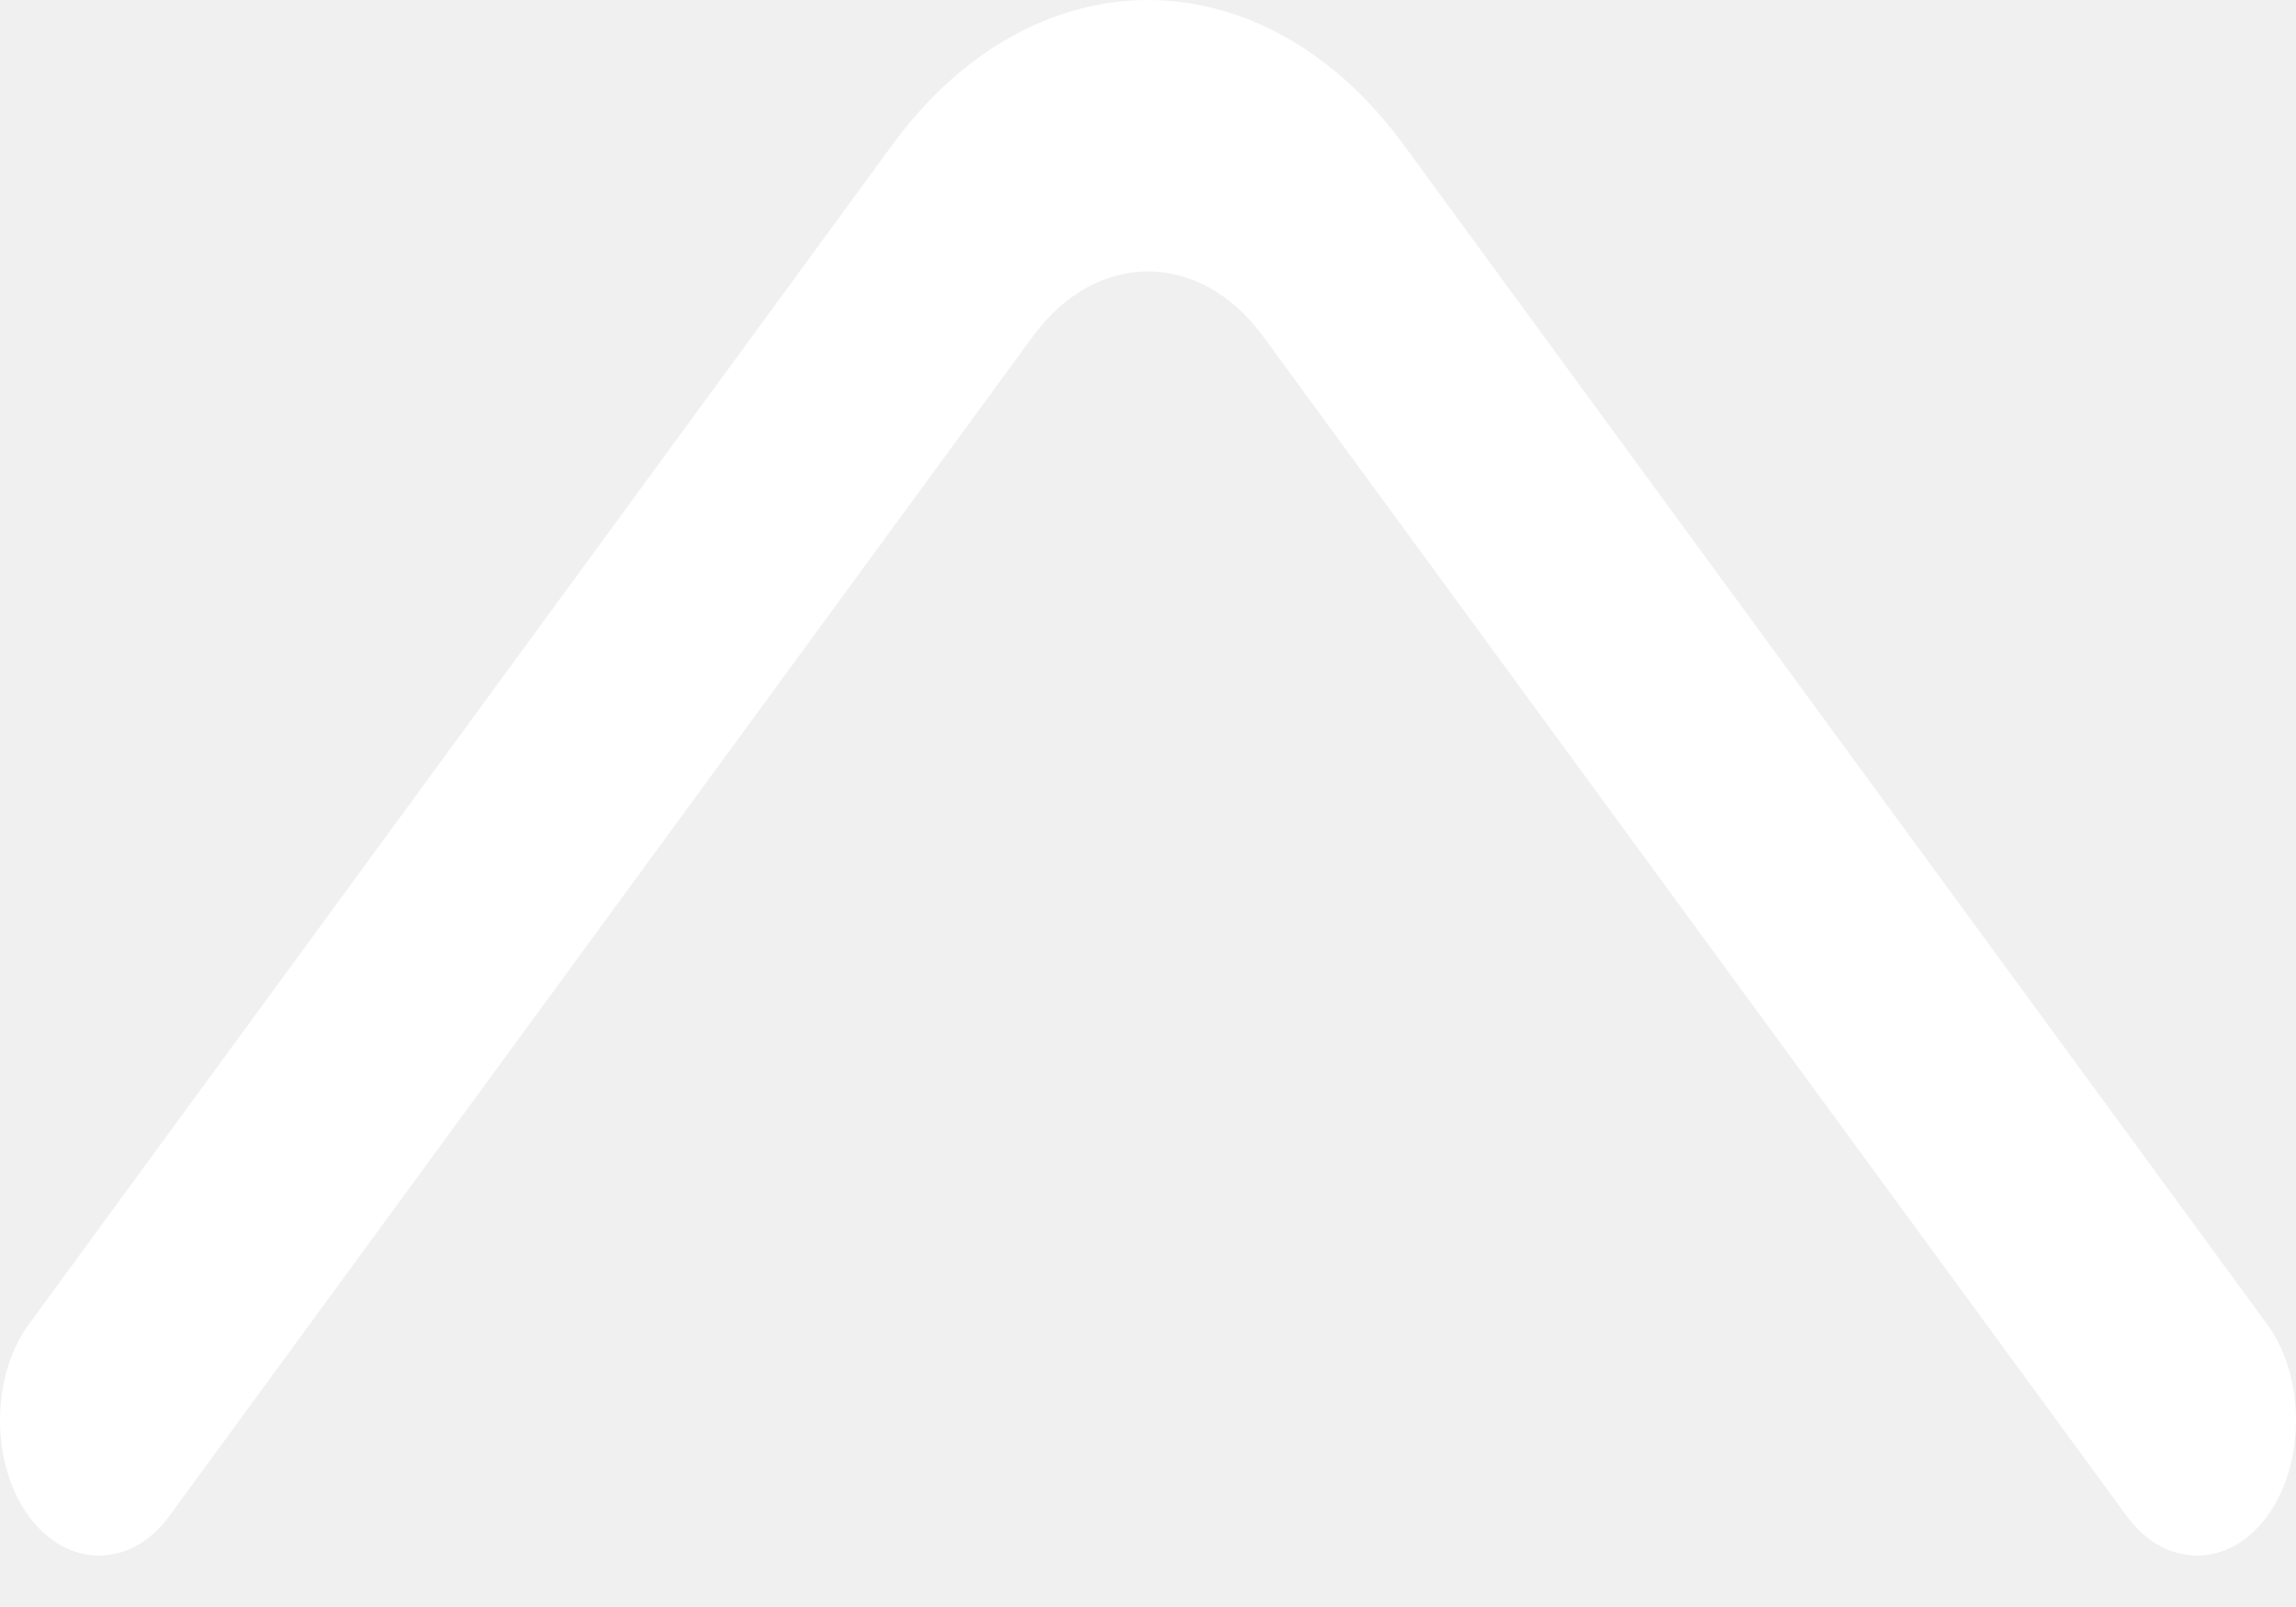
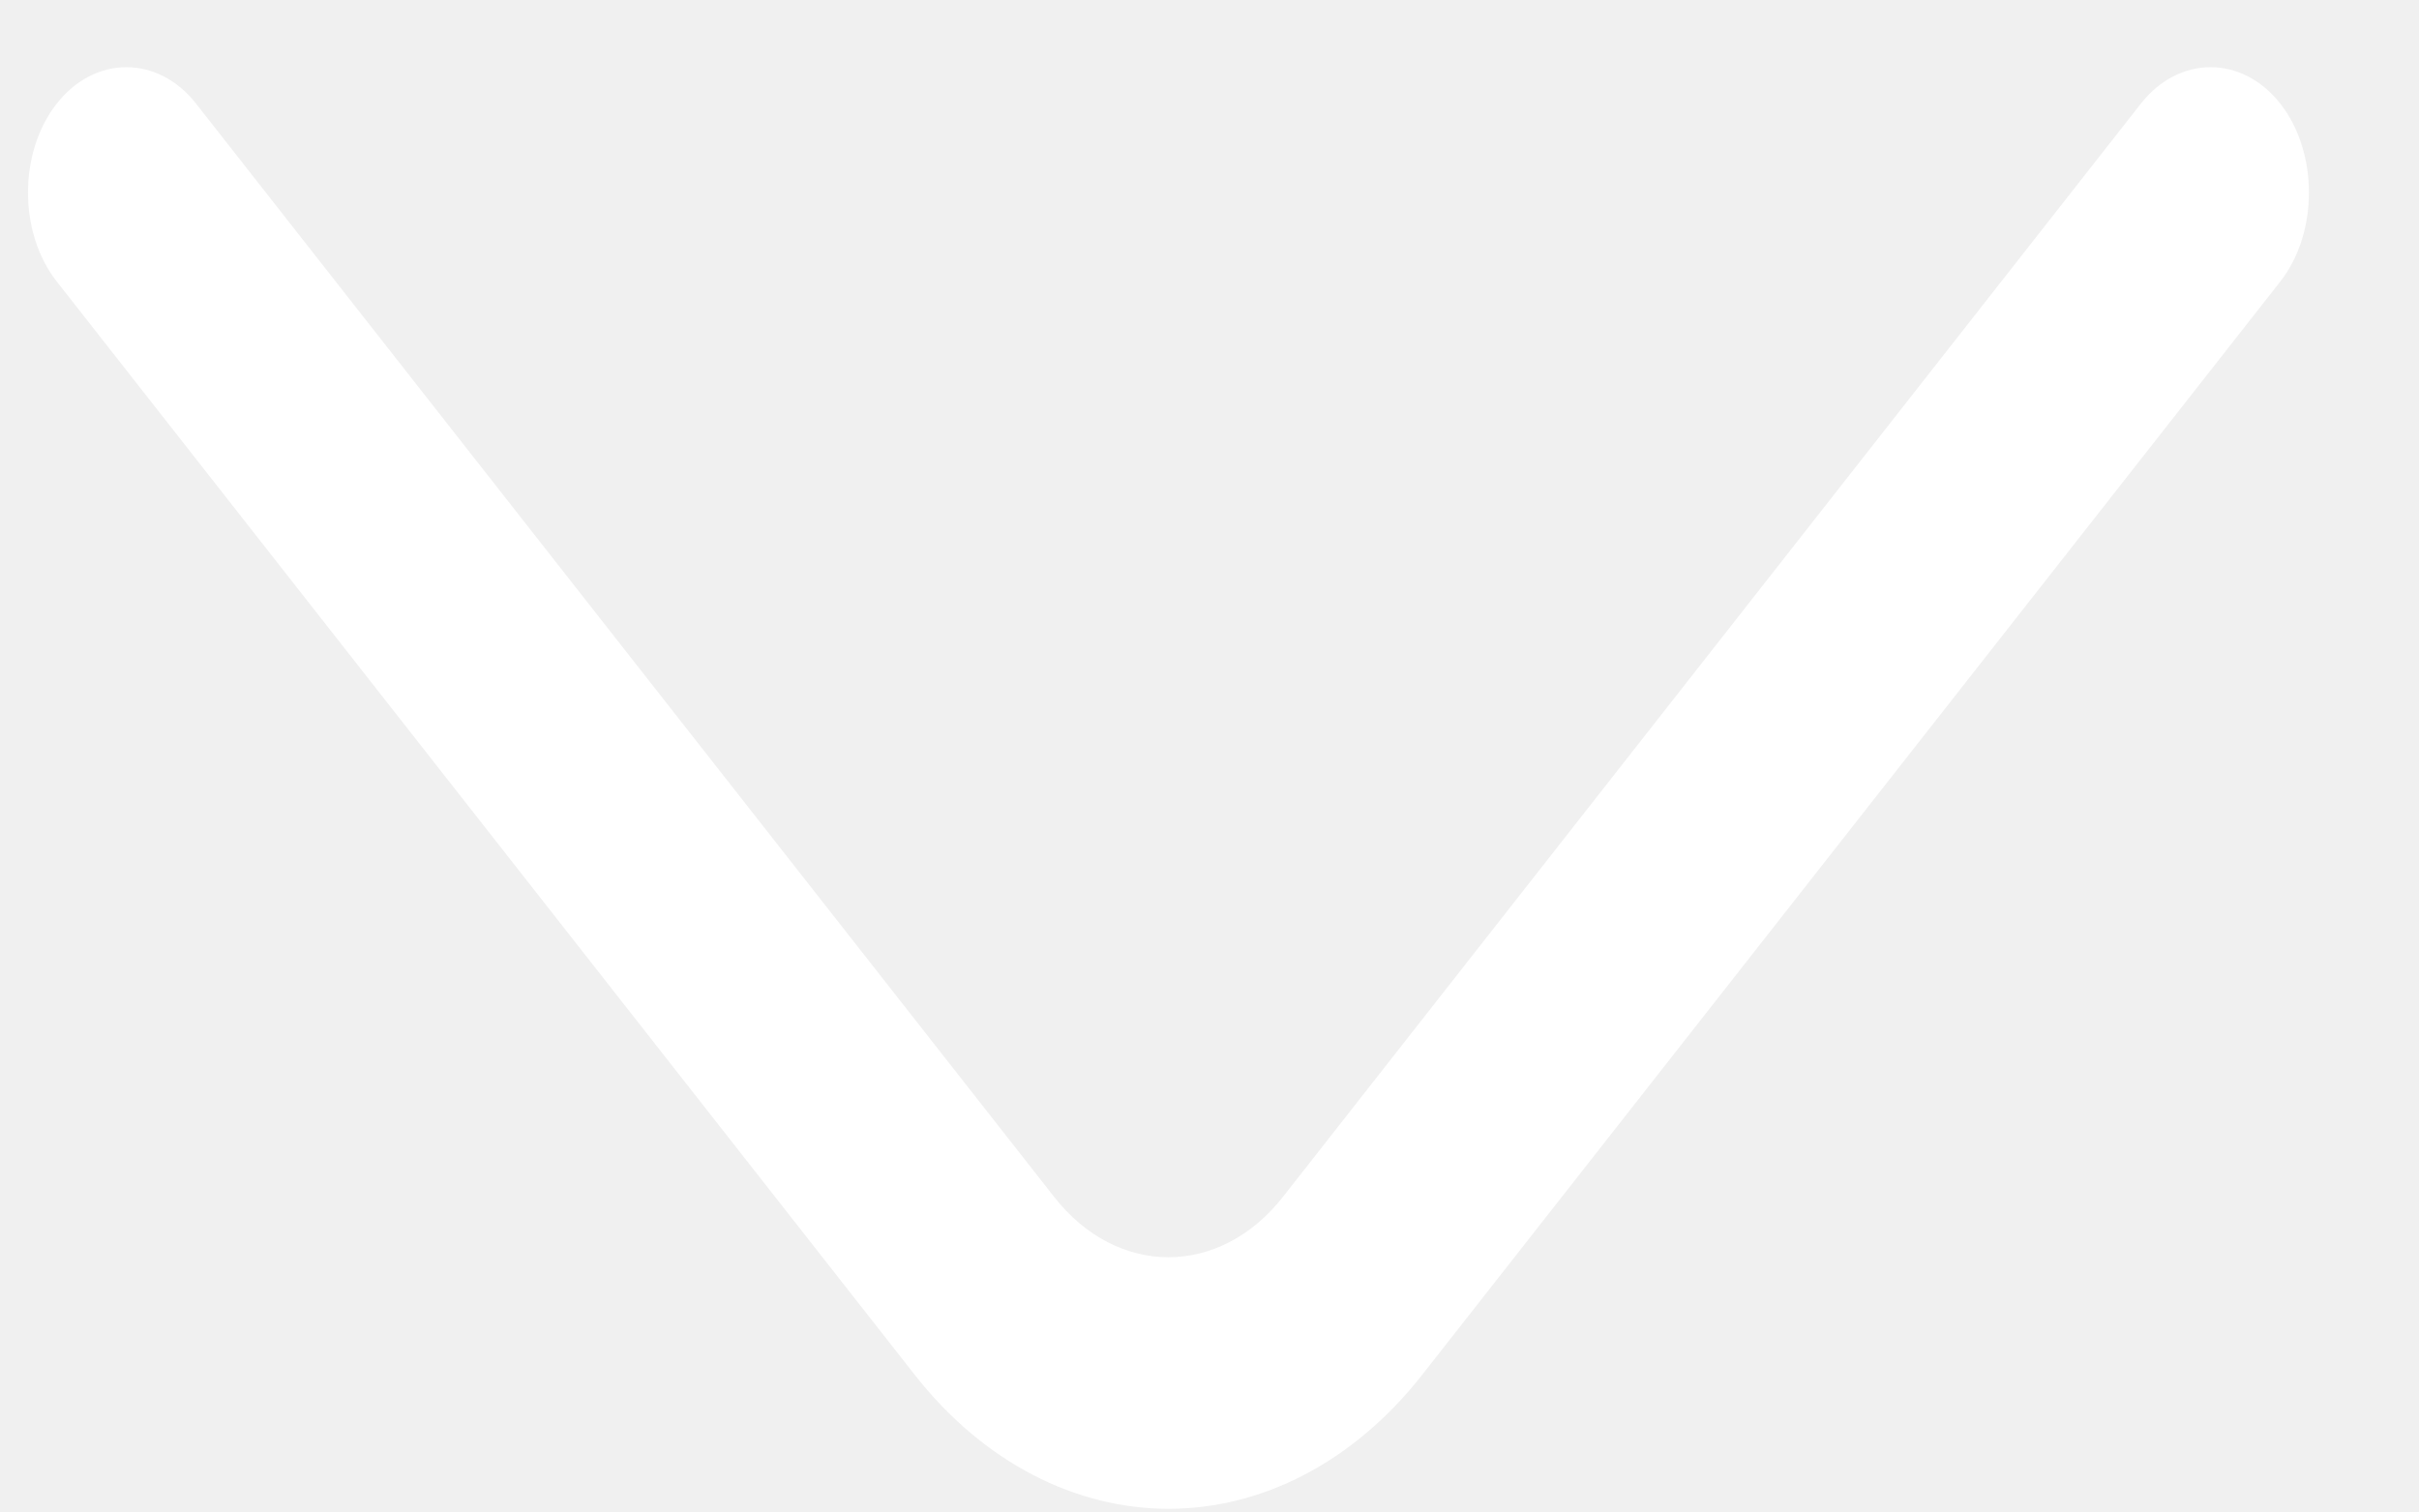
- <svg xmlns="http://www.w3.org/2000/svg" width="30" height="21" viewBox="0 0 30 21" fill="none">
-   <path d="M15 2.67029e-05C16.211 2.67029e-05 17.423 0.638 18.34 1.892L29.624 17.307C30.125 17.993 30.125 19.128 29.624 19.813C29.122 20.499 28.291 20.499 27.789 19.813L16.506 4.398C15.675 3.263 14.325 3.263 13.494 4.398L2.211 19.813C1.709 20.499 0.878 20.499 0.376 19.813C-0.125 19.128 -0.125 17.993 0.376 17.307L11.66 1.892C12.577 0.638 13.789 2.67029e-05 15 2.67029e-05Z" fill="white" />
+ <svg xmlns="http://www.w3.org/2000/svg" width="16" height="10" viewBox="0 0 16 10" fill="none">
+   <path d="M7.729 9.982C7.12 9.982 6.51 9.682 6.049 9.094L0.375 1.862C0.122 1.54 0.122 1.008 0.375 0.686C0.627 0.364 1.045 0.364 1.297 0.686L6.972 7.918C7.389 8.451 8.068 8.451 8.486 7.918L14.16 0.686C14.413 0.364 14.83 0.364 15.083 0.686C15.335 1.008 15.335 1.54 15.083 1.862L9.408 9.094C8.947 9.682 8.338 9.982 7.729 9.982Z" fill="white" />
</svg>
